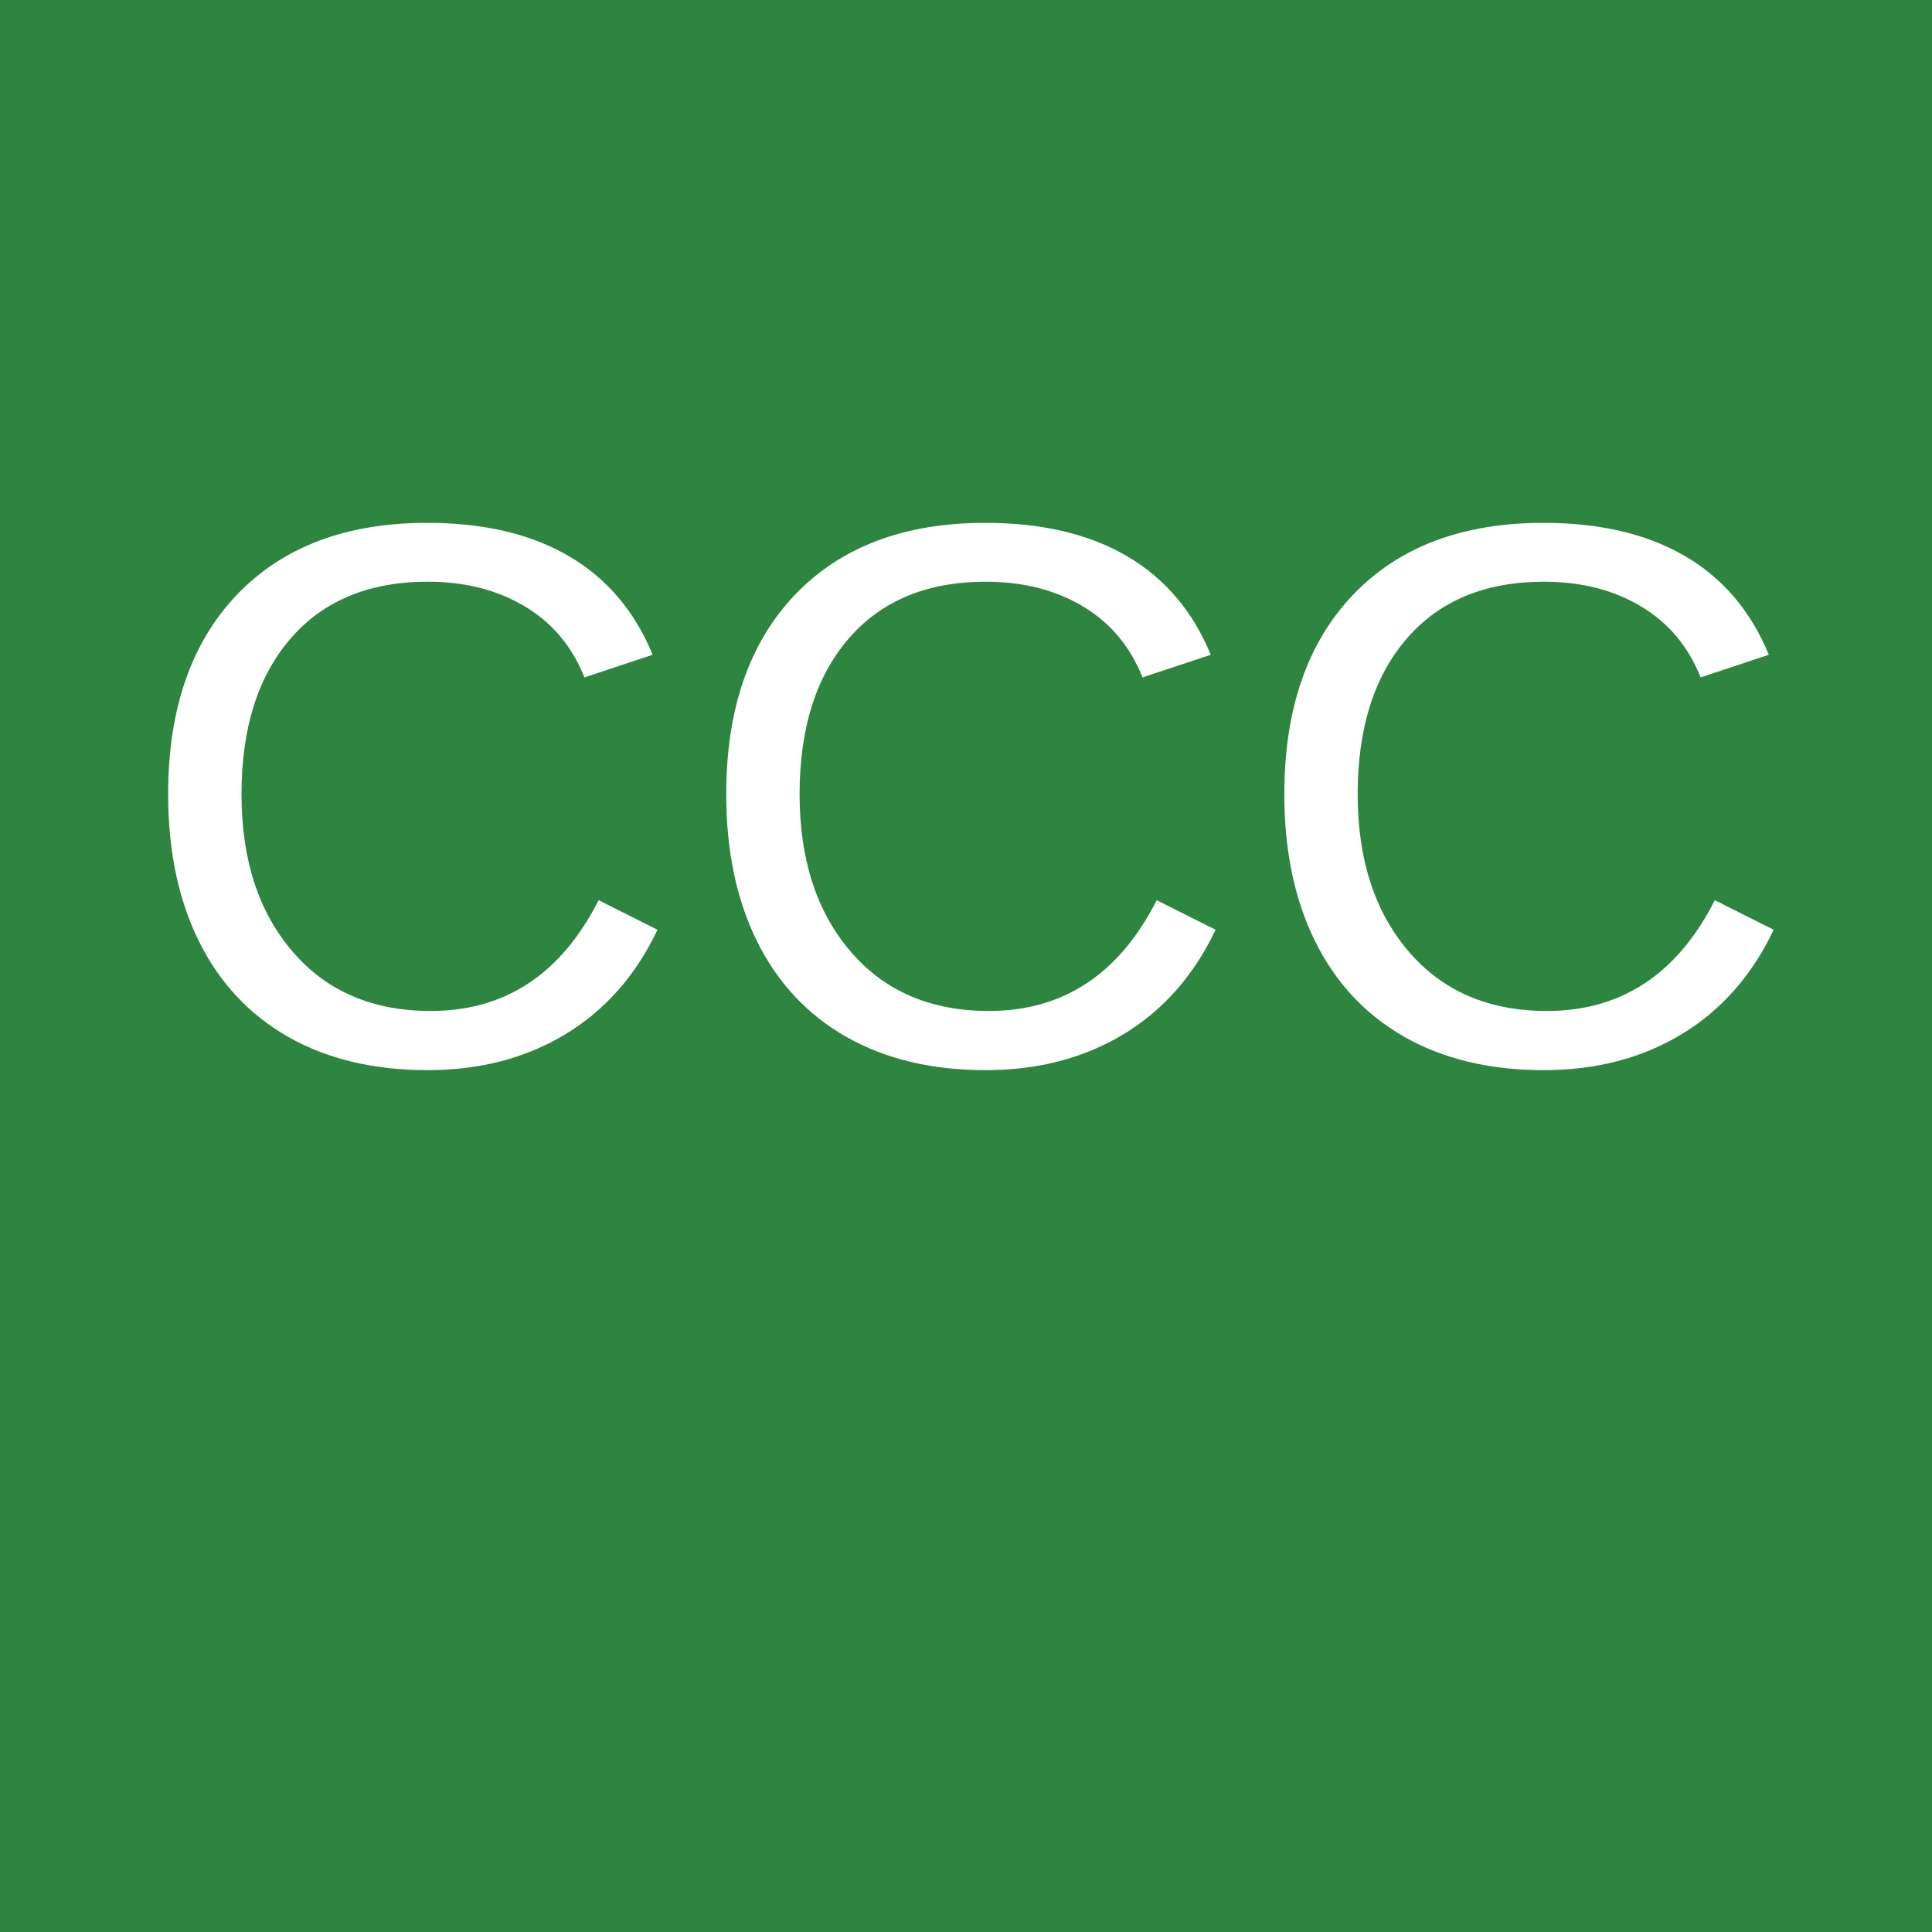
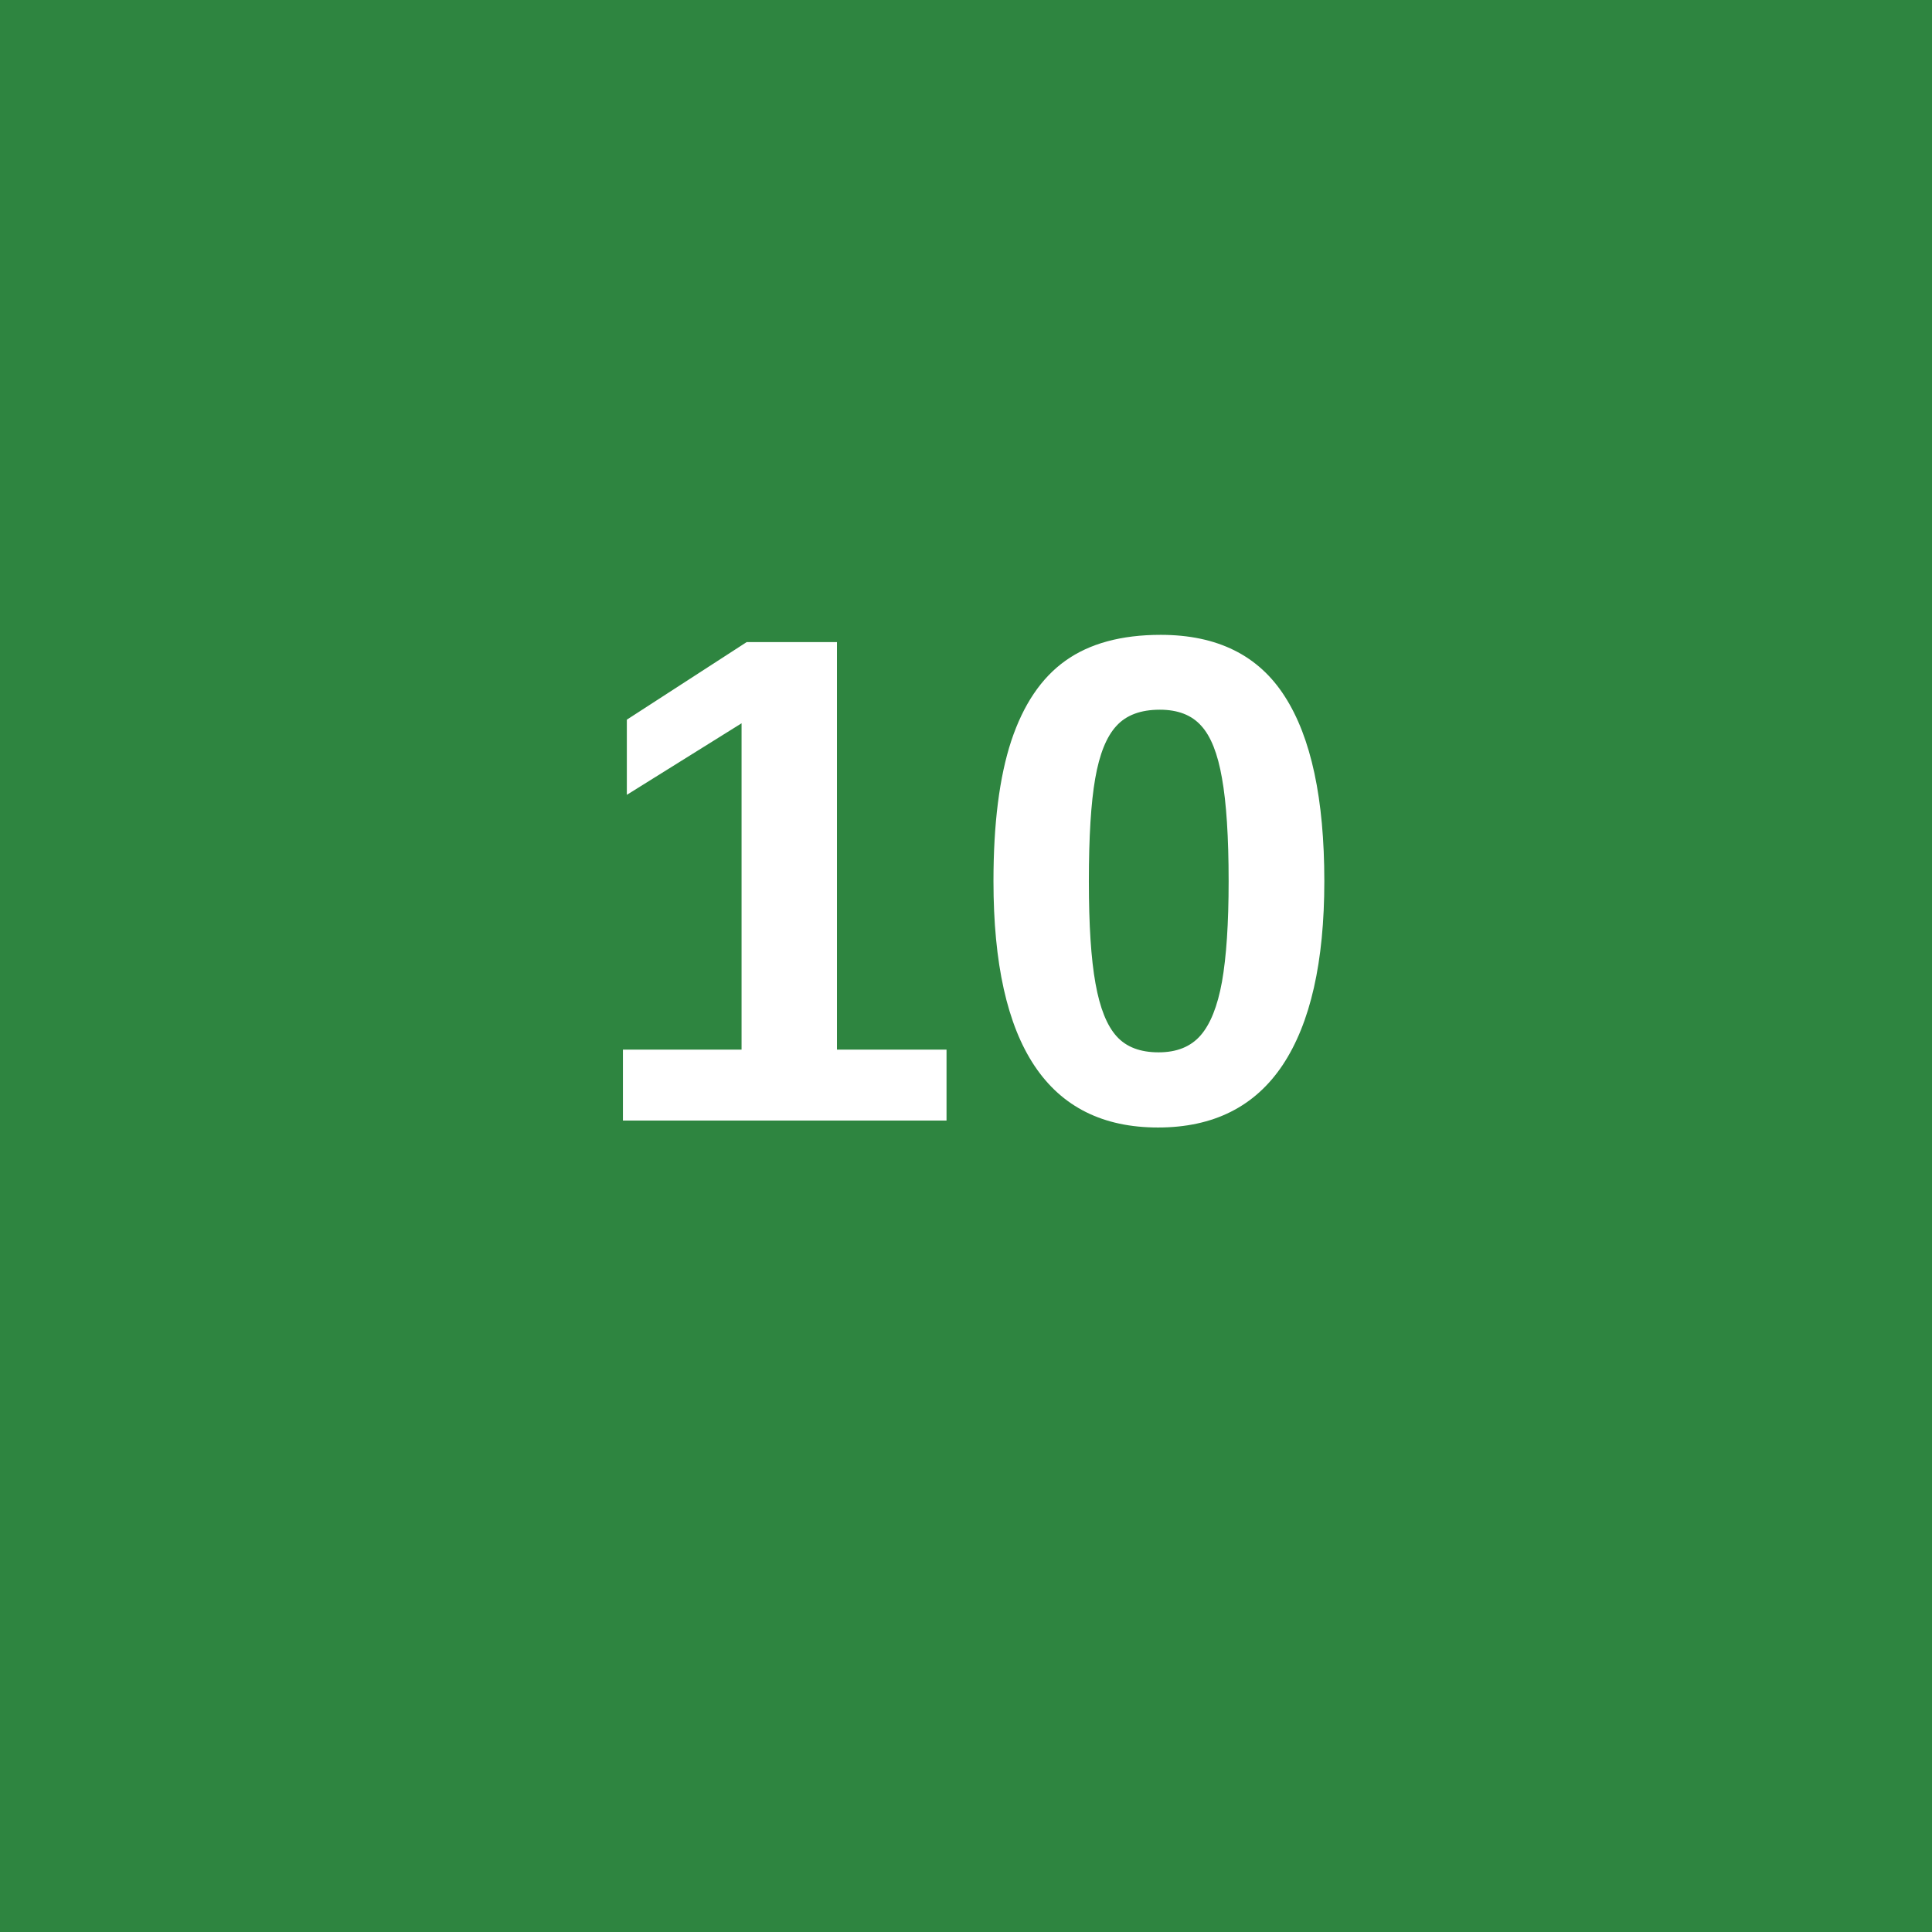
<svg xmlns="http://www.w3.org/2000/svg" viewBox="0 0 100 100">
  <rect width="100" height="100" fill="#2e8540" />
-   <text x="50" y="55" font-family="Arial, sans-serif" font-size="40" fill="white" text-anchor="middle">CCC</text>
+   <text x="50" y="58" font-family="Arial, sans-serif" font-size="36" font-weight="700" fill="white" text-anchor="middle">10</text>
</svg>
